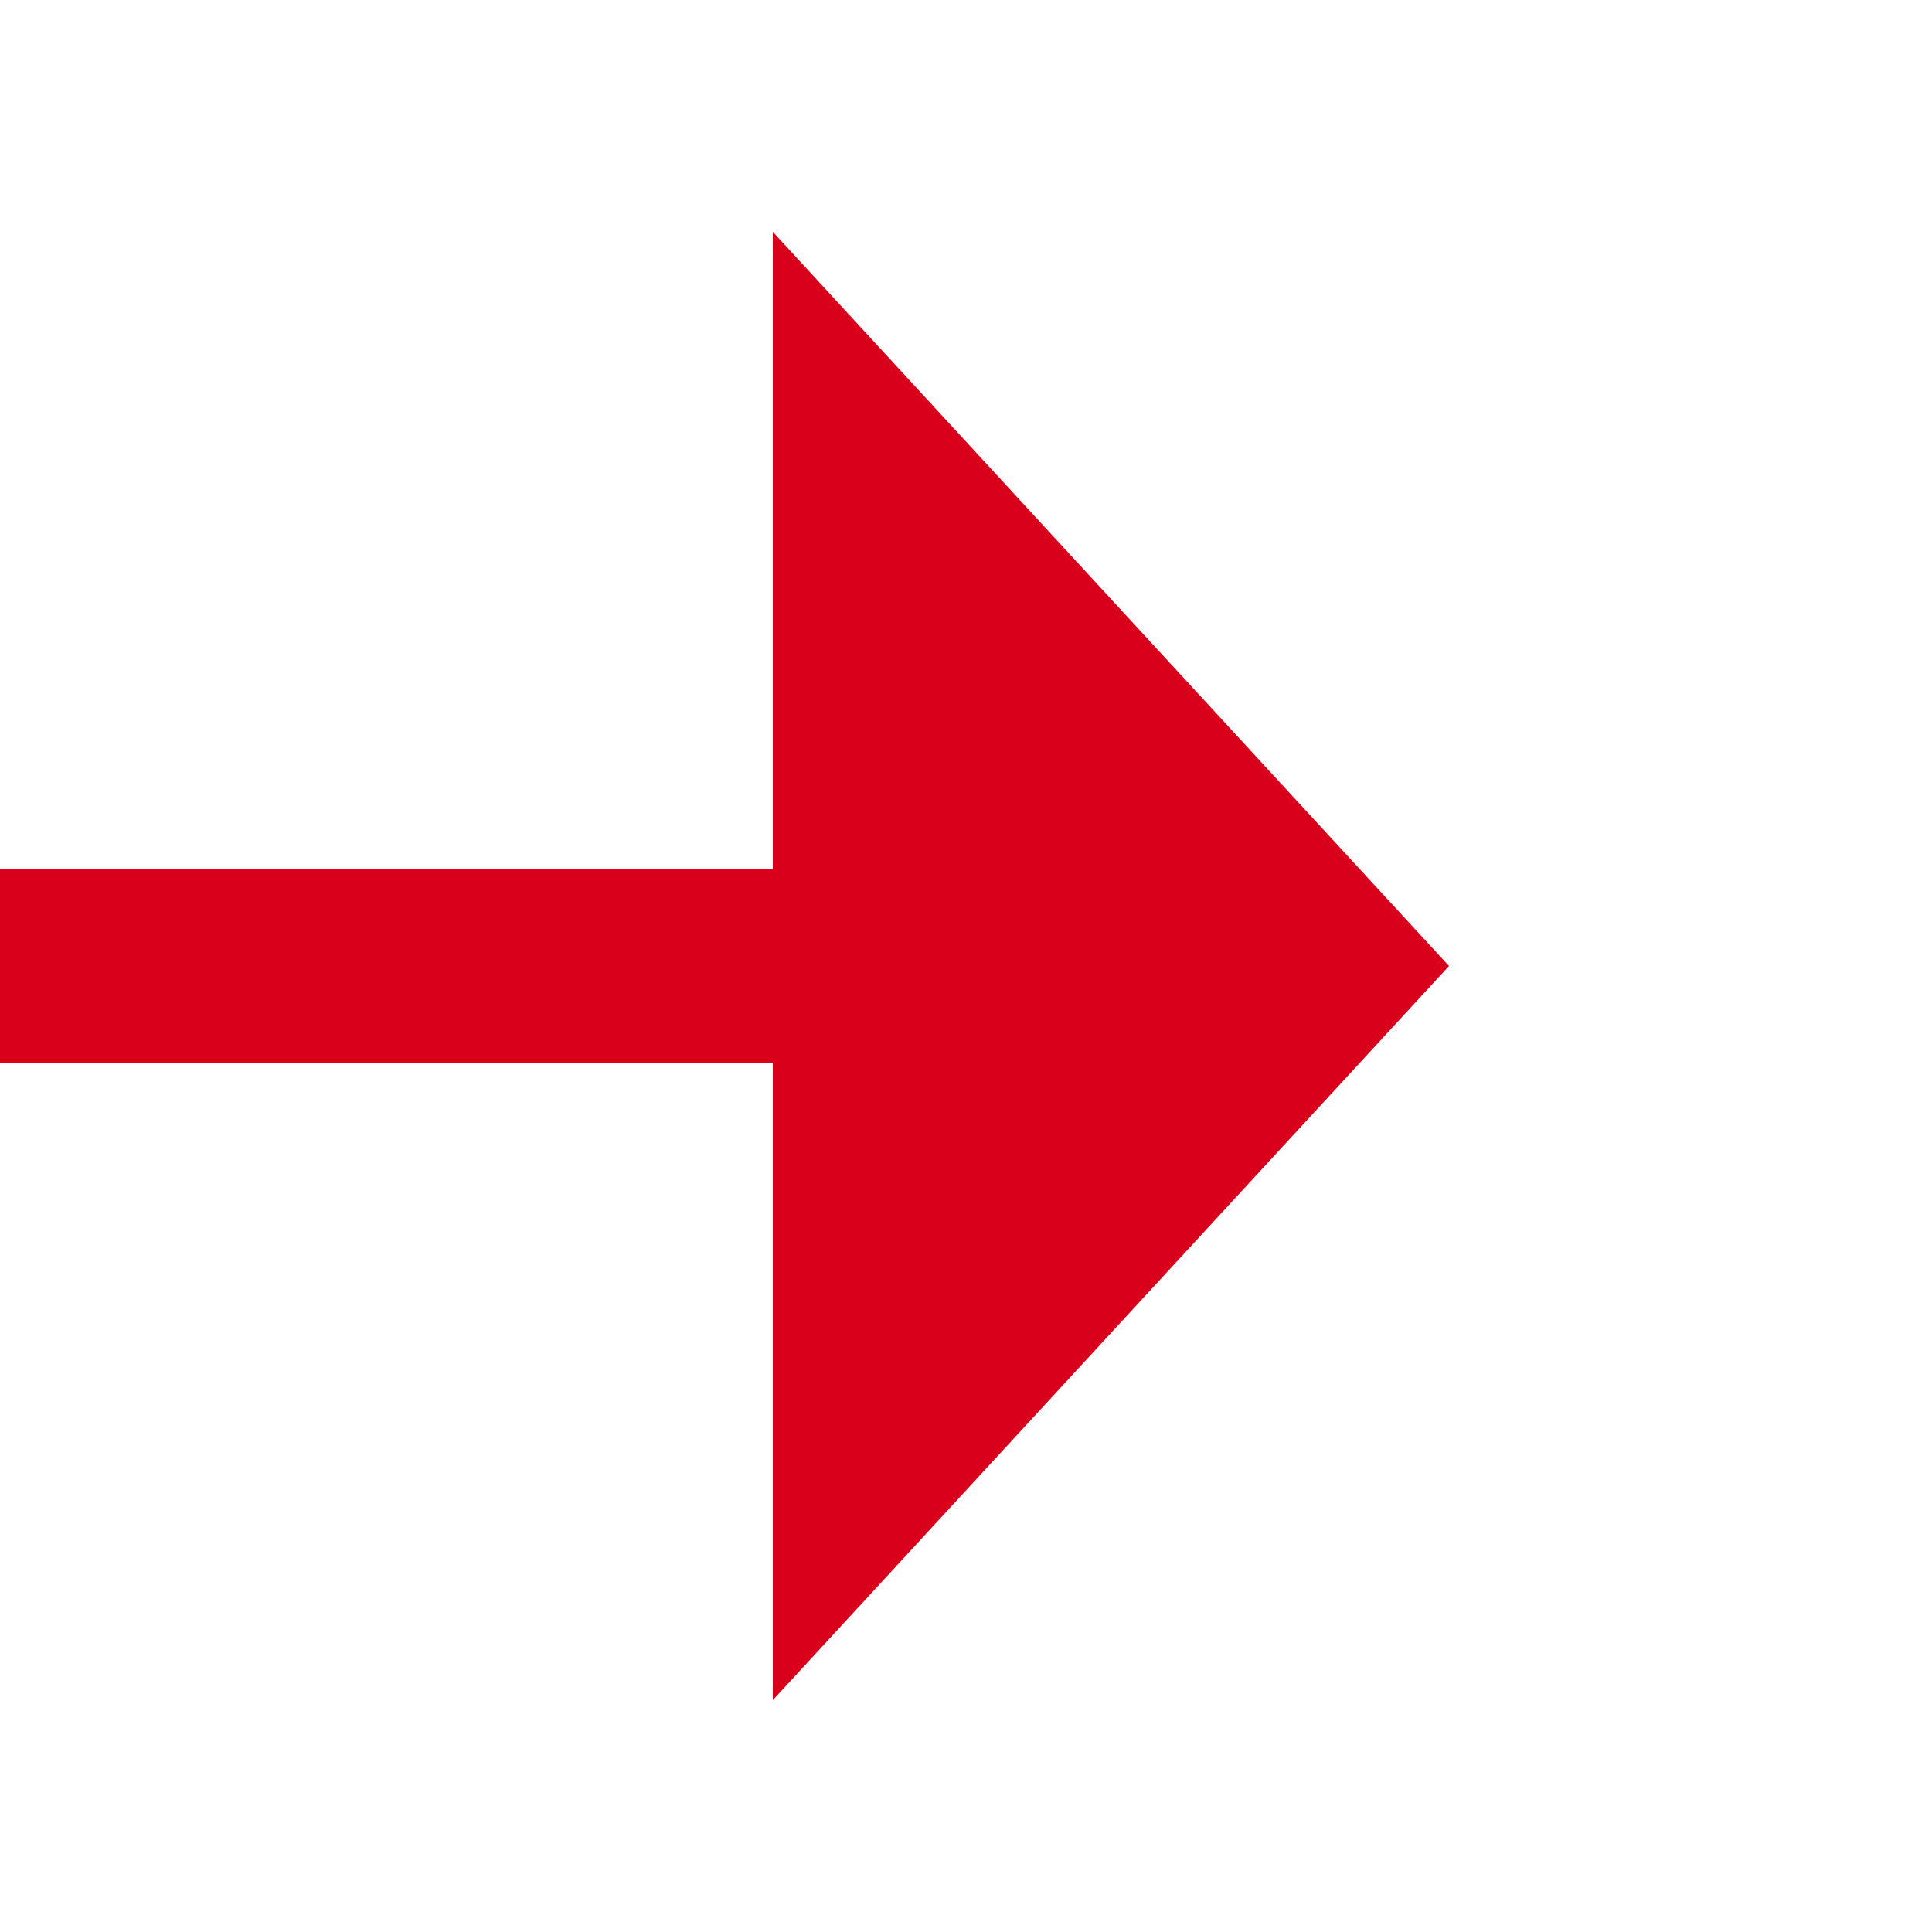
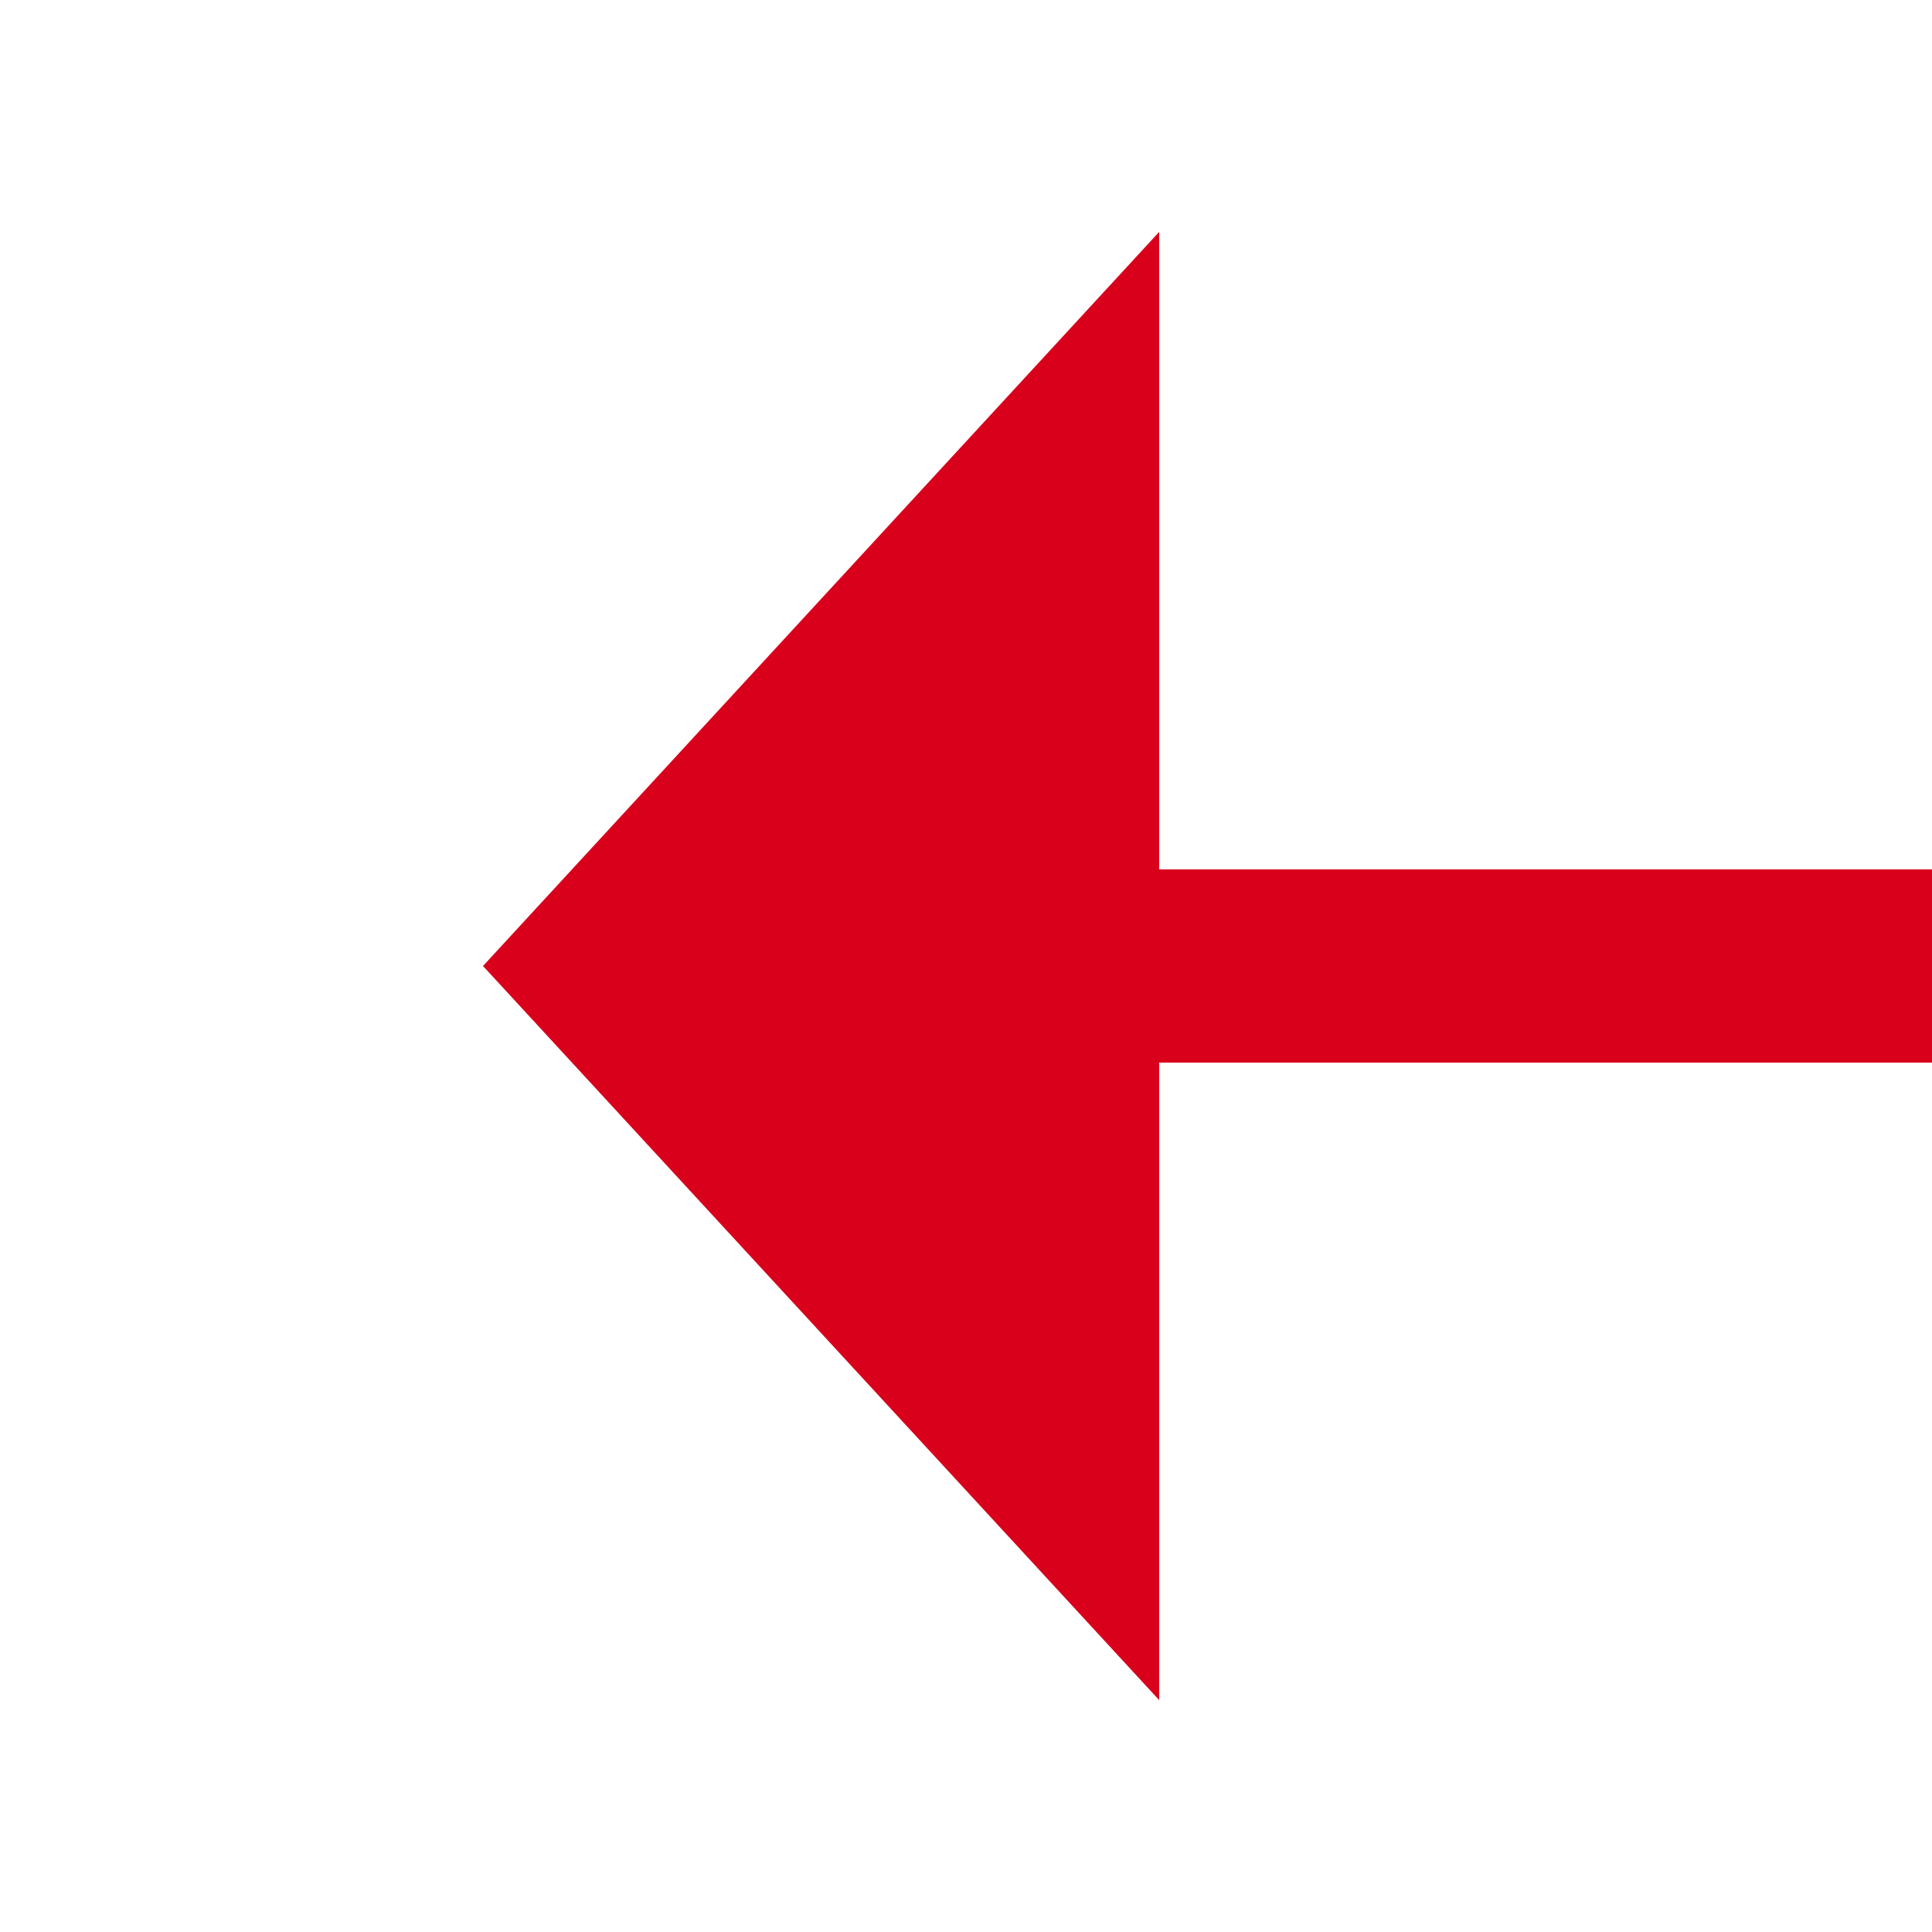
- <svg xmlns="http://www.w3.org/2000/svg" version="1.1" width="20px" height="20px" preserveAspectRatio="xMinYMid meet" viewBox="1936 618  20 18">
-   <path d="M 1719 230  L 1830 230  A 5 5 0 0 1 1835 235 L 1835 622  A 5 5 0 0 0 1840 627 L 1945 627  " stroke-width="2" stroke="#d9001b" fill="none" />
-   <path d="M 1944 634.6  L 1951 627  L 1944 619.4  L 1944 634.6  Z " fill-rule="nonzero" fill="#d9001b" stroke="none" />
+ <svg xmlns="http://www.w3.org/2000/svg" version="1.1" width="20px" height="20px" preserveAspectRatio="xMinYMid meet" viewBox="1708 618  20 18">
+   <path d="M 2017 717  L 1790 717  A 5 5 0 0 1 1785 712 L 1785 632  A 5 5 0 0 0 1780 627 L 1719 627  " stroke-width="2" stroke="#d9001b" fill="none" />
+   <path d="M 1720 619.4  L 1713 627  L 1720 634.6  L 1720 619.4  Z " fill-rule="nonzero" fill="#d9001b" stroke="none" />
</svg>
